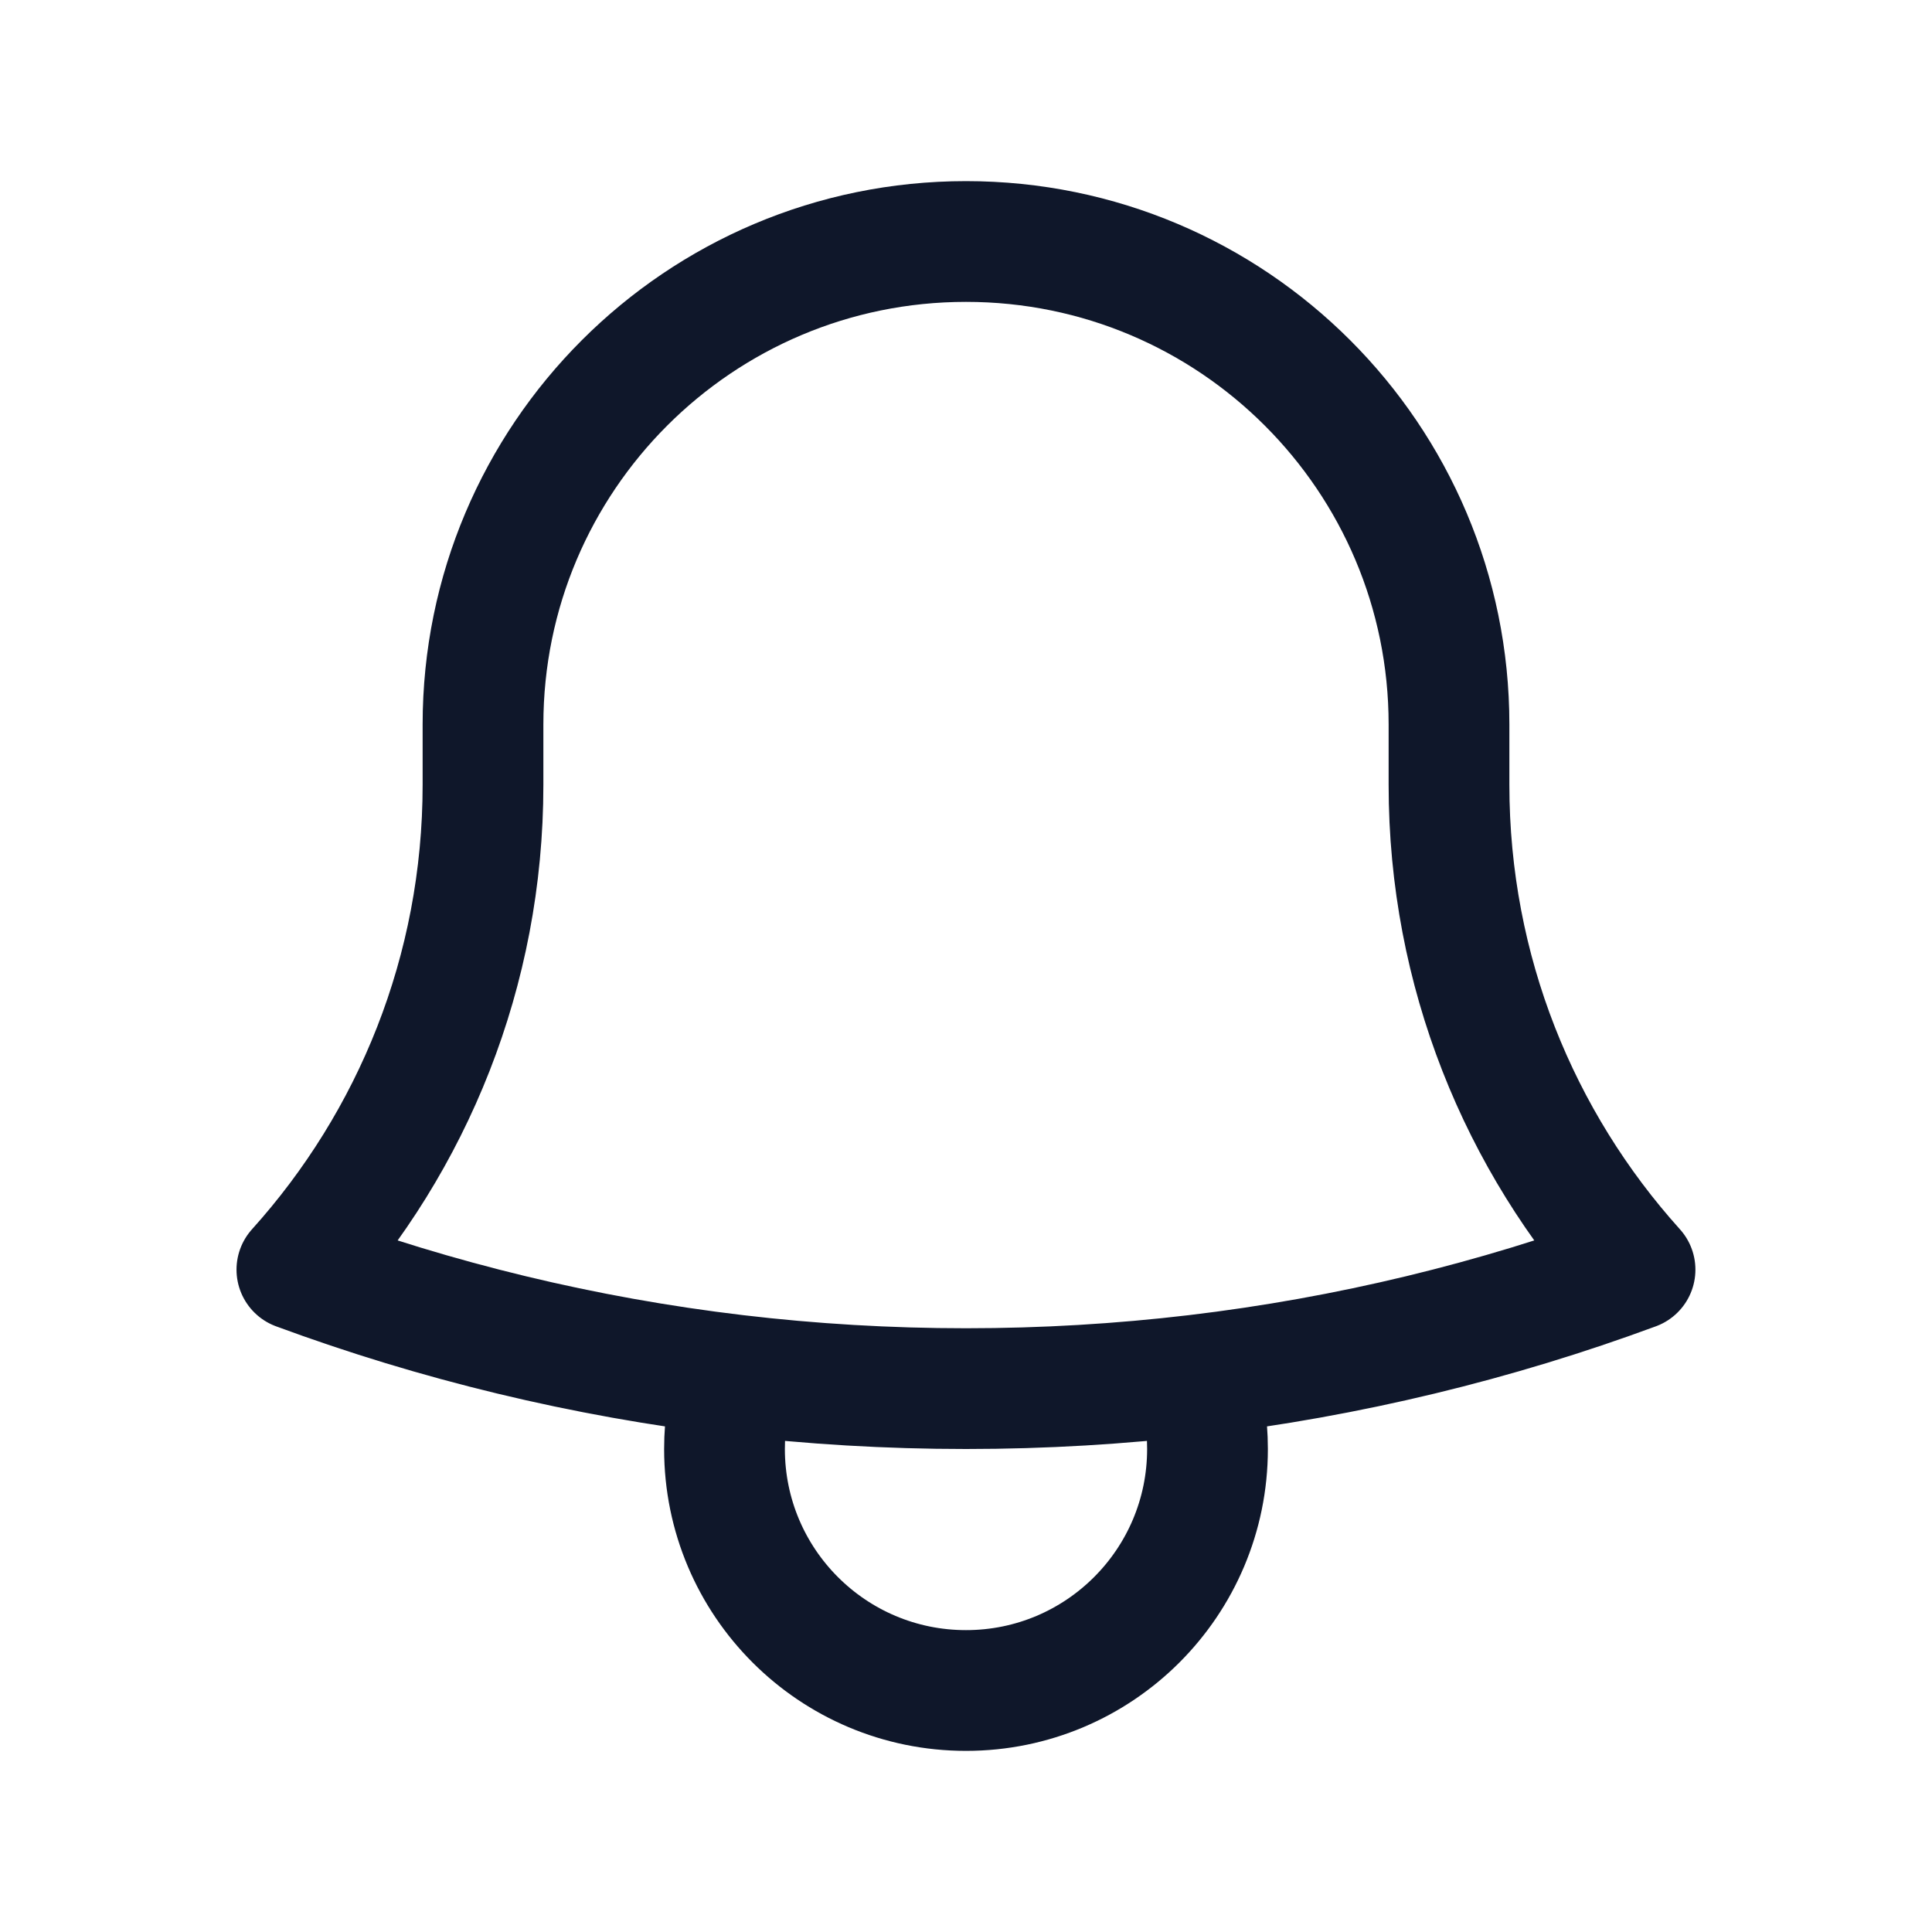
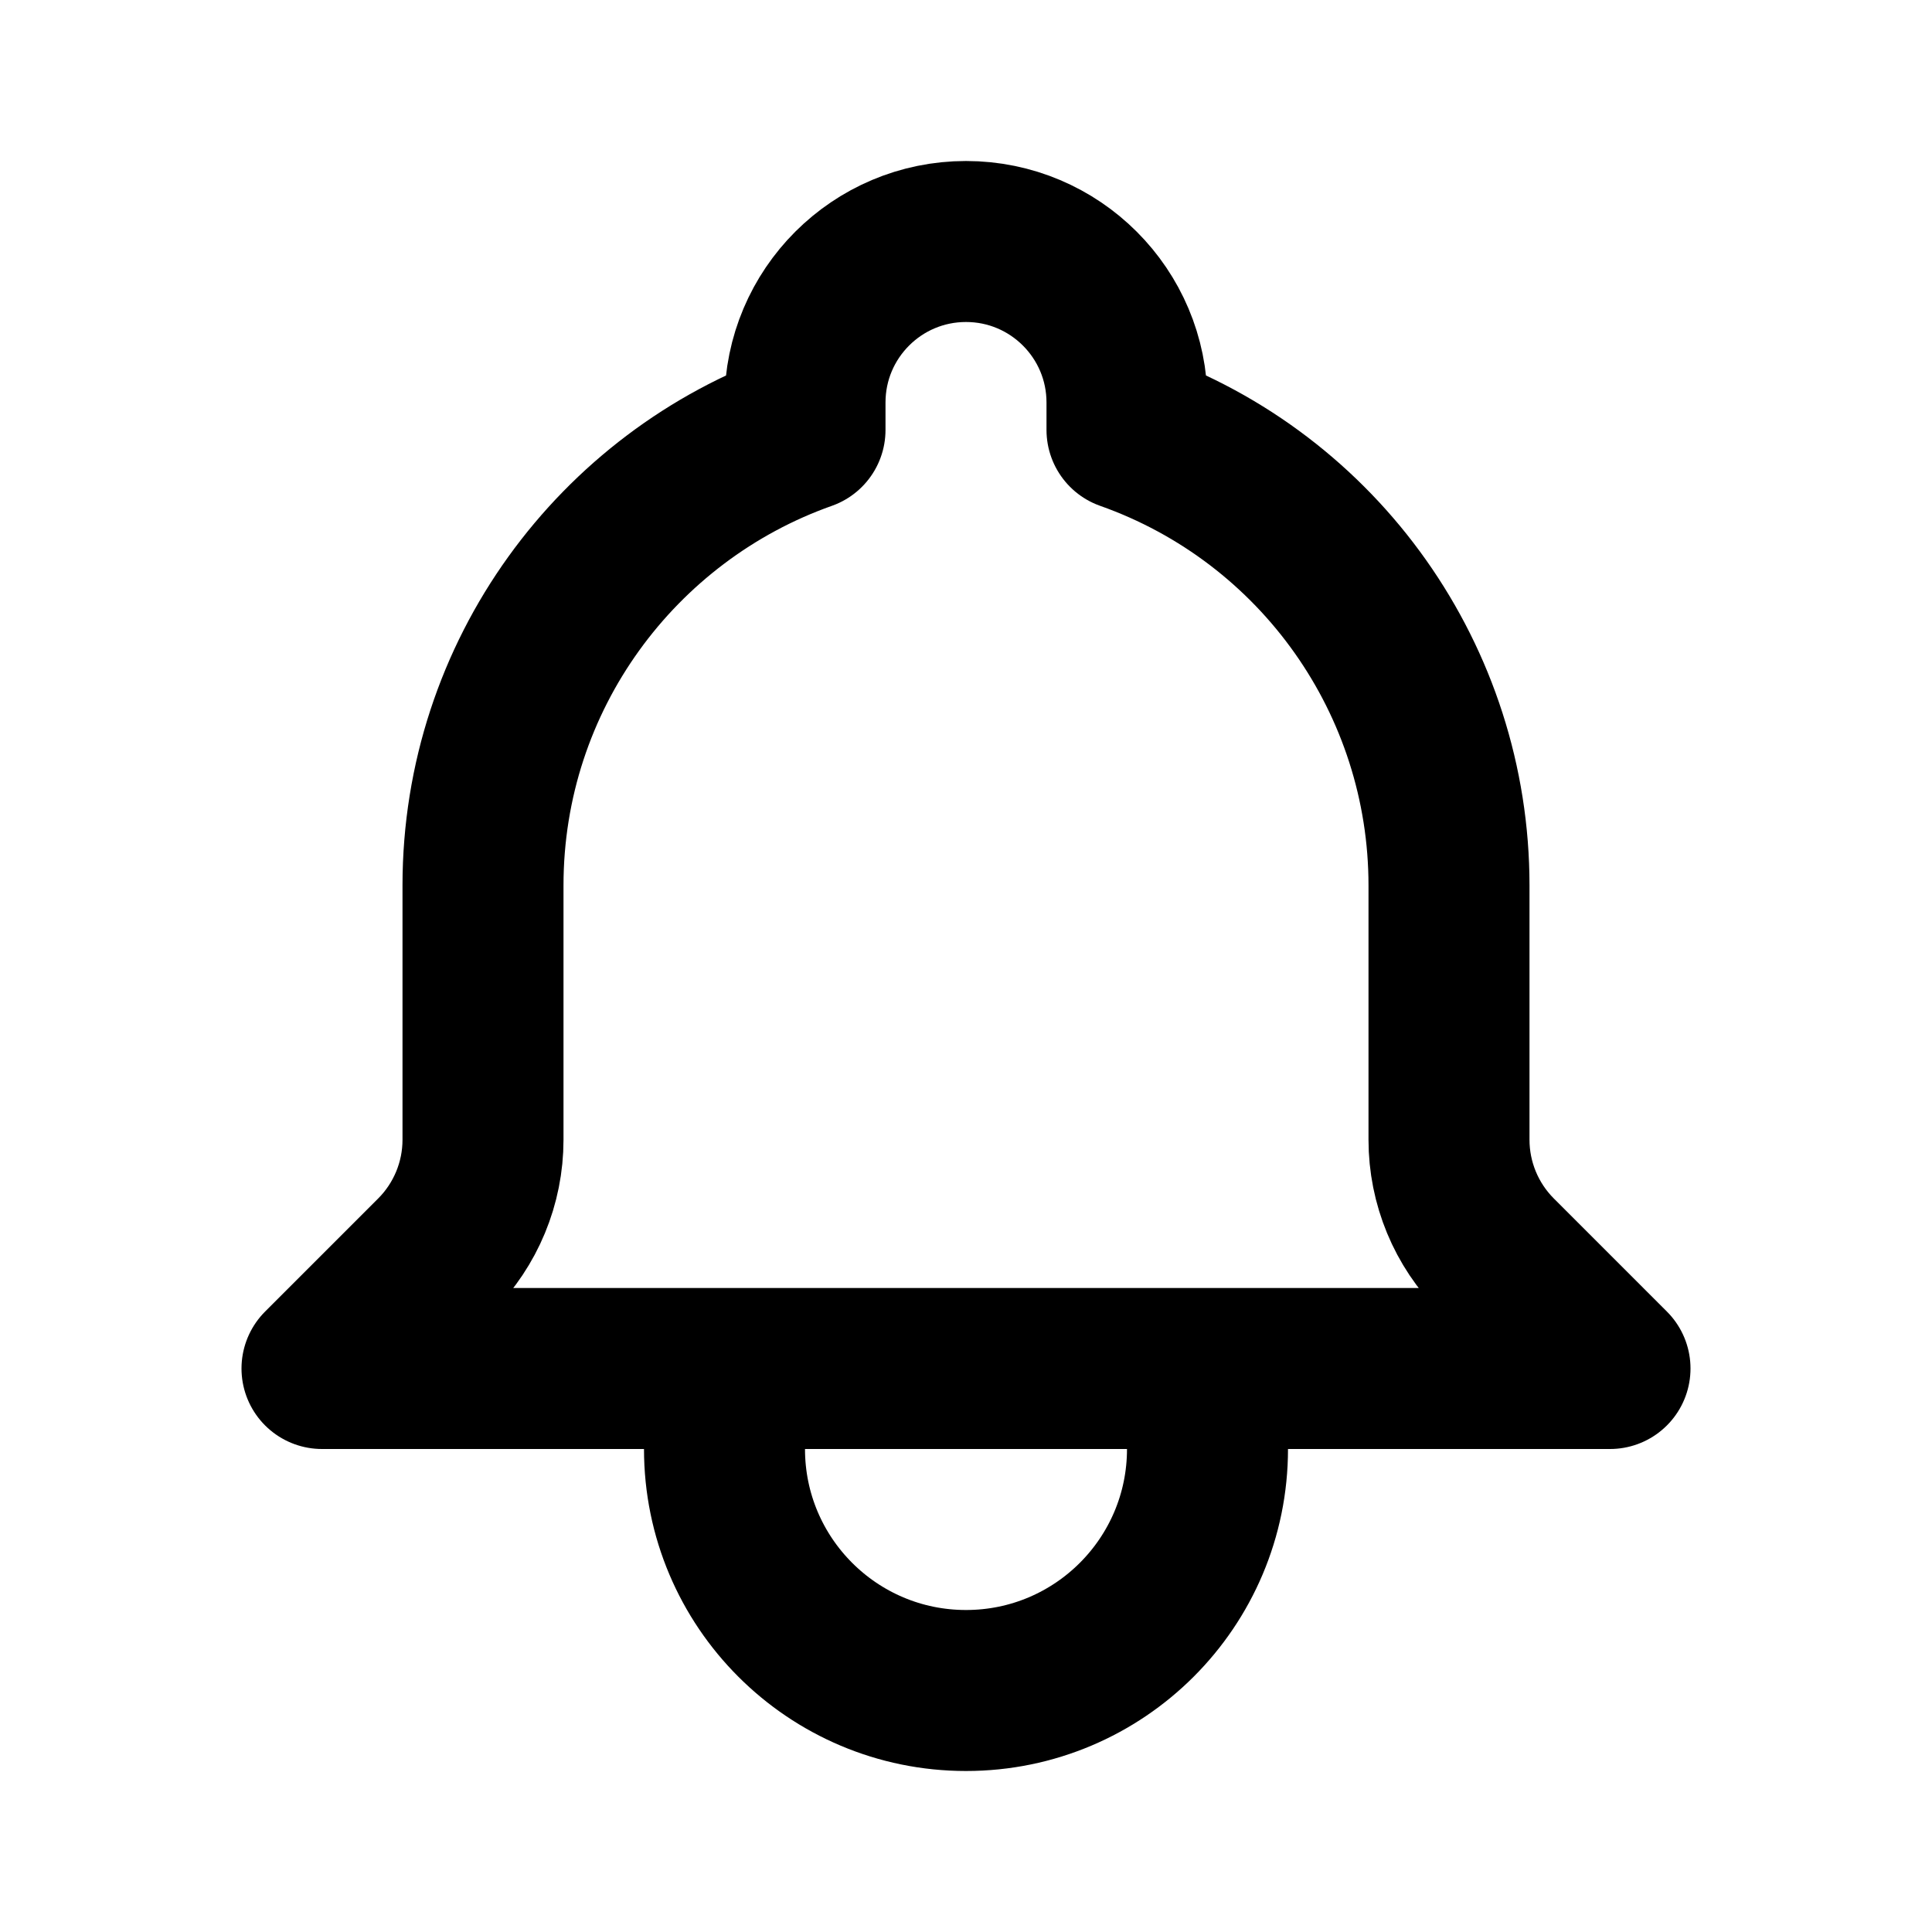
- <svg xmlns="http://www.w3.org/2000/svg" width="24" height="24" viewBox="0 0 24 24" fill="none">
-   <path d="M14.857 17.082C16.751 16.857 18.578 16.412 20.311 15.772C18.874 14.177 18 12.066 18 9.75V9.049C18 9.033 18 9.016 18 9C18 5.686 15.314 3 12 3C8.686 3 6 5.686 6 9L6 9.75C6 12.066 5.125 14.177 3.688 15.772C5.421 16.412 7.248 16.857 9.143 17.082M14.857 17.082C13.92 17.193 12.967 17.25 12 17.25C11.033 17.25 10.08 17.193 9.143 17.082M14.857 17.082C14.95 17.371 15 17.68 15 18C15 19.657 13.657 21 12 21C10.343 21 9 19.657 9 18C9 17.68 9.05 17.371 9.143 17.082" stroke="#0F172A" stroke-width="1.5" stroke-linecap="round" stroke-linejoin="round" />
+ <svg xmlns="http://www.w3.org/2000/svg" fill="none" viewBox="0 0 24 24" stroke-width="2" stroke="currentColor" aria-hidden="true">
+   <path stroke-linecap="round" stroke-linejoin="round" d="M15 17h5l-1.405-1.405A2.032 2.032 0 0118 14.158V11a6.002 6.002 0 00-4-5.659V5a2 2 0 10-4 0v.341C7.67 6.165 6 8.388 6 11v3.159c0 .538-.214 1.055-.595 1.436L4 17h5m6 0v1a3 3 0 11-6 0v-1m6 0H9" />
</svg>
